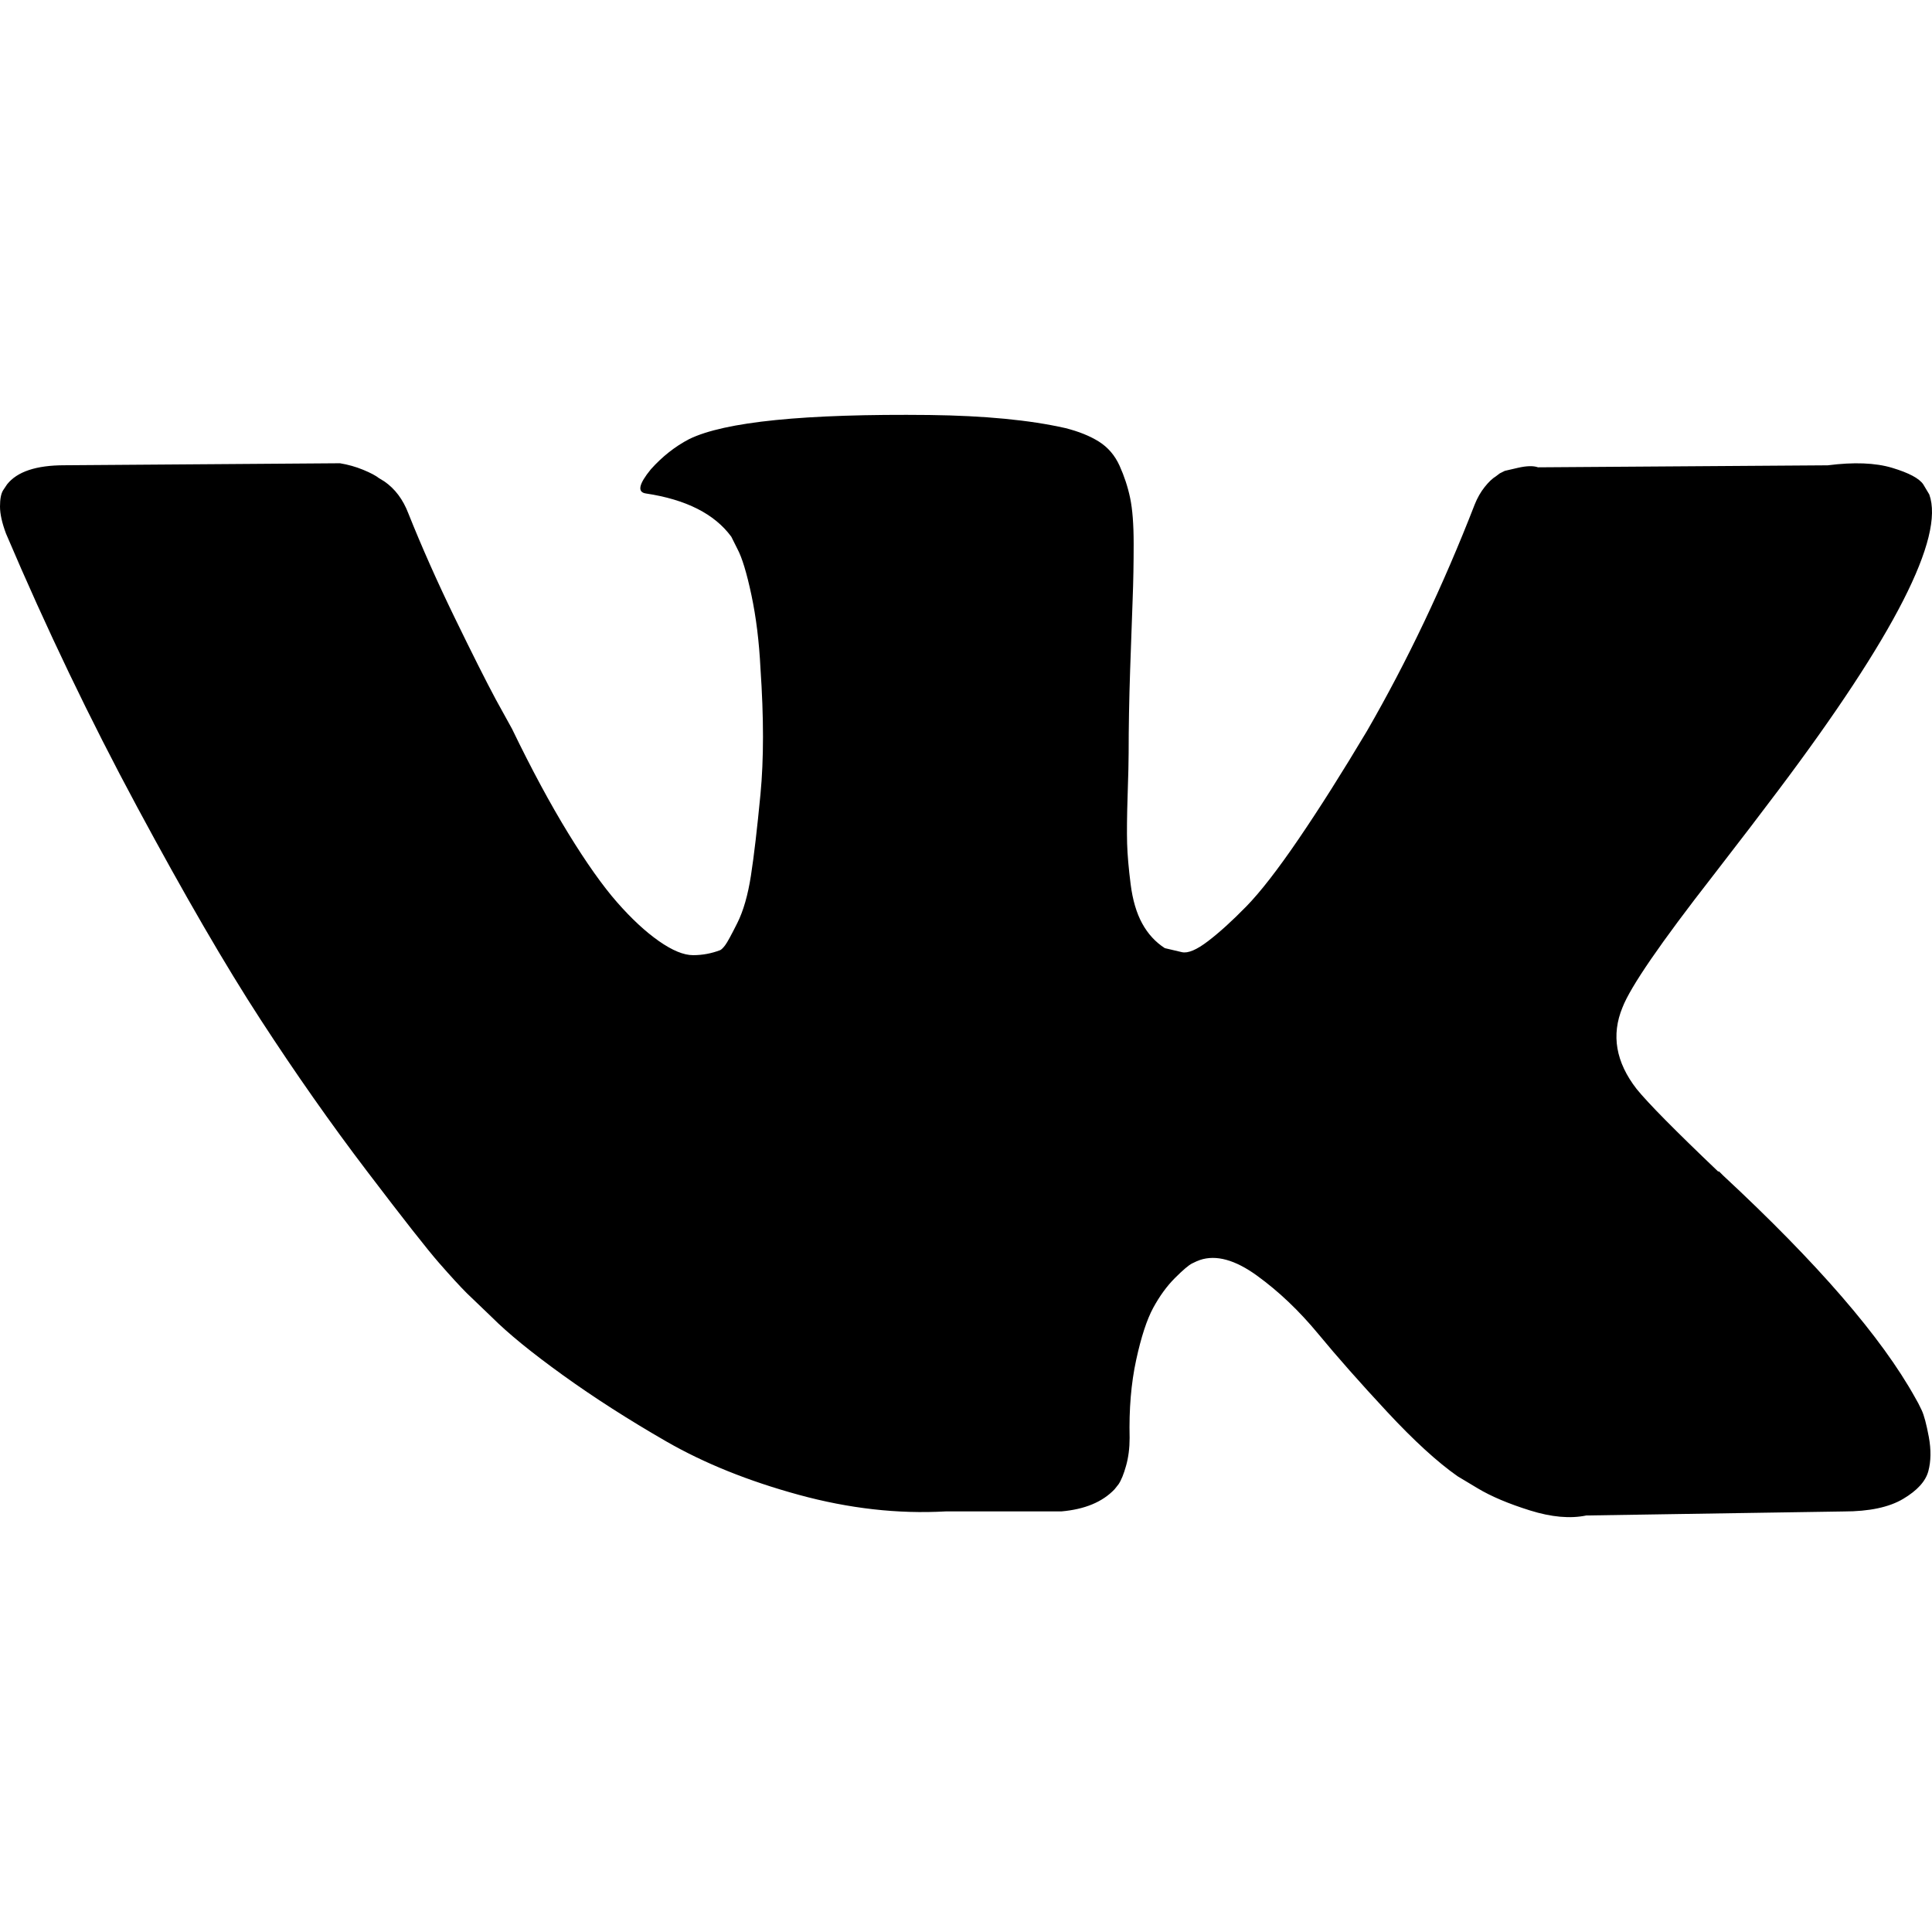
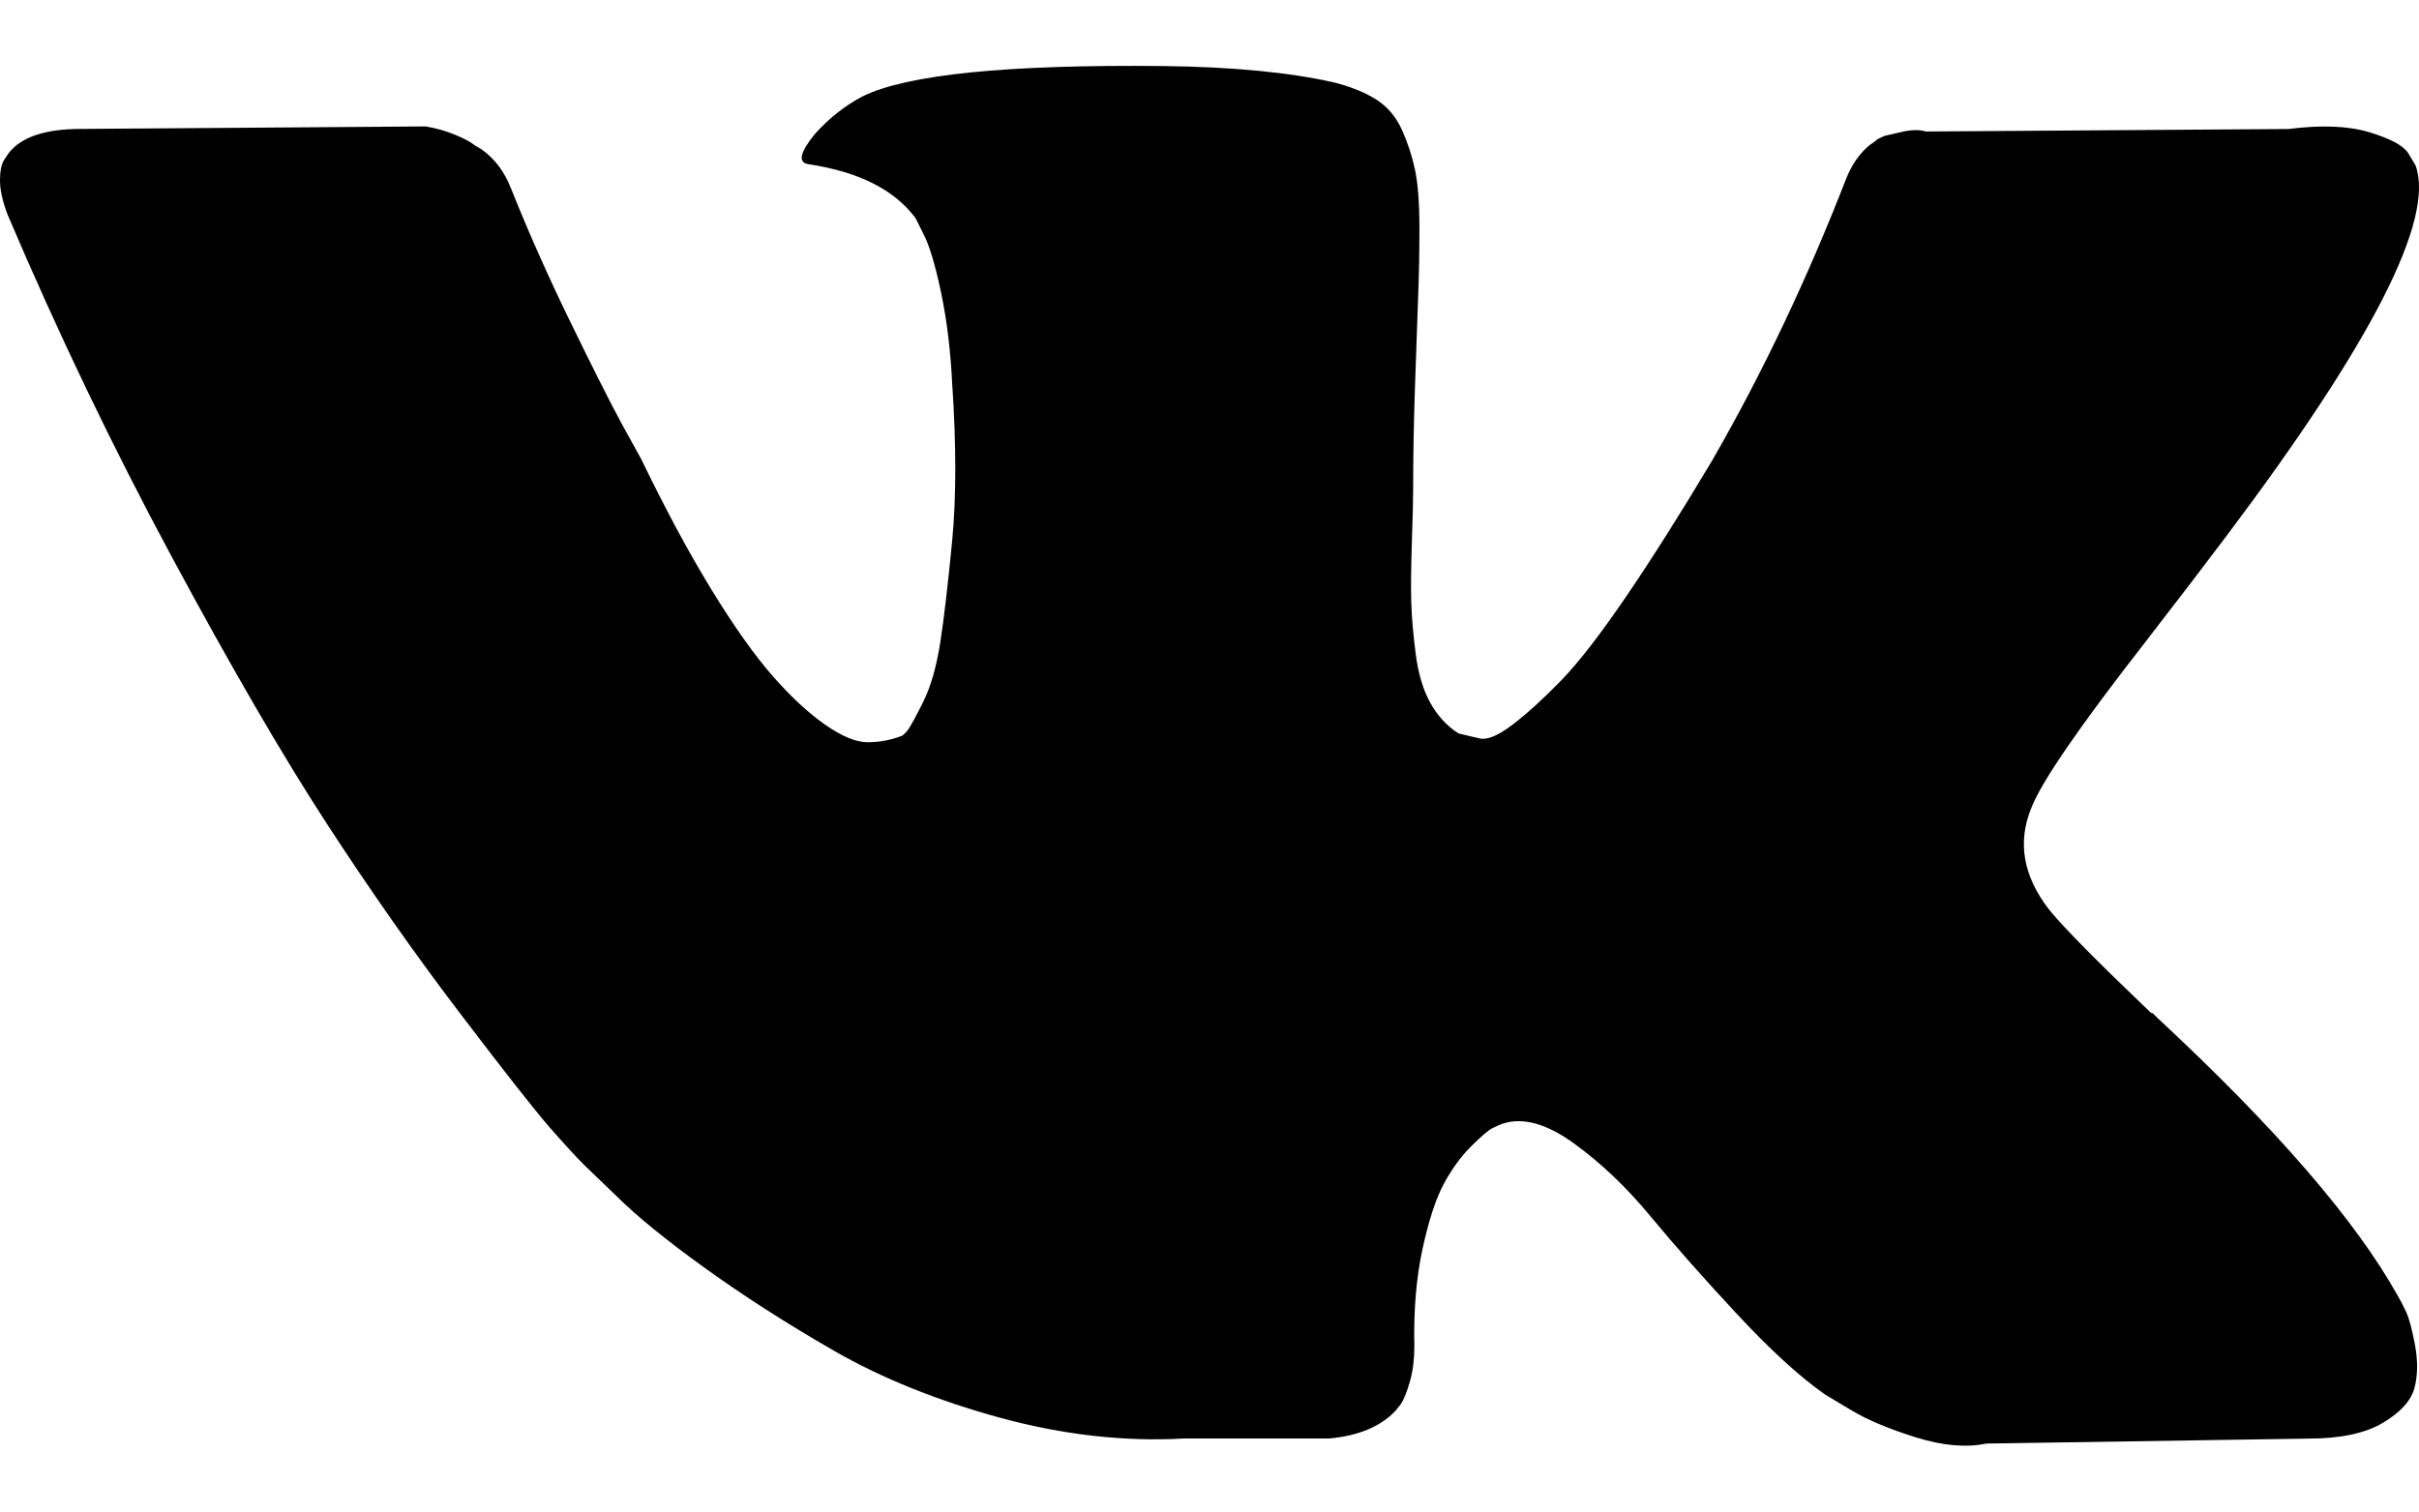
- <svg xmlns="http://www.w3.org/2000/svg" version="1.1" id="Capa_1" x="0px" y="0px" width="548.358px" height="548.358px" viewBox="0 0 548.358 548.358" style="enable-background:new 0 0 548.358 548.358;" xml:space="preserve">
-   <g>
-     <path d="M545.451,400.298c-0.664-1.431-1.283-2.618-1.858-3.569c-9.514-17.135-27.695-38.167-54.532-63.102l-0.567-0.571   l-0.284-0.28l-0.287-0.287h-0.288c-12.18-11.611-19.893-19.418-23.123-23.415c-5.91-7.614-7.234-15.321-4.004-23.13   c2.282-5.9,10.854-18.36,25.696-37.397c7.807-10.089,13.99-18.175,18.556-24.267c32.931-43.78,47.208-71.756,42.828-83.939   l-1.701-2.847c-1.143-1.714-4.093-3.282-8.846-4.712c-4.764-1.427-10.853-1.663-18.278-0.712l-82.224,0.568   c-1.332-0.472-3.234-0.428-5.712,0.144c-2.475,0.572-3.713,0.859-3.713,0.859l-1.431,0.715l-1.136,0.859   c-0.952,0.568-1.999,1.567-3.142,2.995c-1.137,1.423-2.088,3.093-2.848,4.996c-8.952,23.031-19.13,44.444-30.553,64.238   c-7.043,11.803-13.511,22.032-19.418,30.693c-5.899,8.658-10.848,15.037-14.842,19.126c-4,4.093-7.61,7.372-10.852,9.849   c-3.237,2.478-5.708,3.525-7.419,3.142c-1.715-0.383-3.33-0.763-4.859-1.143c-2.663-1.714-4.805-4.045-6.42-6.995   c-1.622-2.95-2.714-6.663-3.285-11.136c-0.568-4.476-0.904-8.326-1-11.563c-0.089-3.233-0.048-7.806,0.145-13.706   c0.198-5.903,0.287-9.897,0.287-11.991c0-7.234,0.141-15.085,0.424-23.555c0.288-8.47,0.521-15.181,0.716-20.125   c0.194-4.949,0.284-10.185,0.284-15.705s-0.336-9.849-1-12.991c-0.656-3.138-1.663-6.184-2.99-9.137   c-1.335-2.95-3.289-5.232-5.853-6.852c-2.569-1.618-5.763-2.902-9.564-3.856c-10.089-2.283-22.936-3.518-38.547-3.71   c-35.401-0.38-58.148,1.906-68.236,6.855c-3.997,2.091-7.614,4.948-10.848,8.562c-3.427,4.189-3.905,6.475-1.431,6.851   c11.422,1.711,19.508,5.804,24.267,12.275l1.715,3.429c1.334,2.474,2.666,6.854,3.999,13.134c1.331,6.28,2.19,13.227,2.568,20.837   c0.95,13.897,0.95,25.793,0,35.689c-0.953,9.9-1.853,17.607-2.712,23.127c-0.859,5.52-2.143,9.993-3.855,13.418   c-1.715,3.426-2.856,5.52-3.428,6.28c-0.571,0.76-1.047,1.239-1.425,1.427c-2.474,0.948-5.047,1.431-7.71,1.431   c-2.667,0-5.901-1.334-9.707-4c-3.805-2.666-7.754-6.328-11.847-10.992c-4.093-4.665-8.709-11.184-13.85-19.558   c-5.137-8.374-10.467-18.271-15.987-29.691l-4.567-8.282c-2.855-5.328-6.755-13.086-11.704-23.267   c-4.952-10.185-9.329-20.037-13.134-29.554c-1.521-3.997-3.806-7.04-6.851-9.134l-1.429-0.859c-0.95-0.76-2.475-1.567-4.567-2.427   c-2.095-0.859-4.281-1.475-6.567-1.854l-78.229,0.568c-7.994,0-13.418,1.811-16.274,5.428l-1.143,1.711   C0.288,140.146,0,141.668,0,143.763c0,2.094,0.571,4.664,1.714,7.707c11.42,26.84,23.839,52.725,37.257,77.659   c13.418,24.934,25.078,45.019,34.973,60.237c9.897,15.229,19.985,29.602,30.264,43.112c10.279,13.515,17.083,22.176,20.412,25.981   c3.333,3.812,5.951,6.662,7.854,8.565l7.139,6.851c4.568,4.569,11.276,10.041,20.127,16.416   c8.853,6.379,18.654,12.659,29.408,18.85c10.756,6.181,23.269,11.225,37.546,15.126c14.275,3.905,28.169,5.472,41.684,4.716h32.834   c6.659-0.575,11.704-2.669,15.133-6.283l1.136-1.431c0.764-1.136,1.479-2.901,2.139-5.276c0.668-2.379,1-5,1-7.851   c-0.195-8.183,0.428-15.558,1.852-22.124c1.423-6.564,3.045-11.513,4.859-14.846c1.813-3.33,3.859-6.14,6.136-8.418   c2.282-2.283,3.908-3.666,4.862-4.142c0.948-0.479,1.705-0.804,2.276-0.999c4.568-1.522,9.944-0.048,16.136,4.429   c6.187,4.473,11.99,9.996,17.418,16.56c5.425,6.57,11.943,13.941,19.555,22.124c7.617,8.186,14.277,14.271,19.985,18.274   l5.708,3.426c3.812,2.286,8.761,4.38,14.853,6.283c6.081,1.902,11.409,2.378,15.984,1.427l73.087-1.14   c7.229,0,12.854-1.197,16.844-3.572c3.998-2.379,6.373-5,7.139-7.851c0.764-2.854,0.805-6.092,0.145-9.712   C546.782,404.25,546.115,401.725,545.451,400.298z" />
-   </g>
-   <g>
- </g>
-   <g>
- </g>
-   <g>
- </g>
-   <g>
- </g>
-   <g>
- </g>
-   <g>
- </g>
-   <g>
- </g>
-   <g>
- </g>
-   <g>
- </g>
-   <g>
- </g>
-   <g>
- </g>
-   <g>
- </g>
-   <g>
- </g>
-   <g>
- </g>
-   <g>
- </g>
+ <svg xmlns="http://www.w3.org/2000/svg" width="32" height="20" viewBox="0 0 32 20">
+   <path d="M31.83 17.36C31.792 17.276 31.756 17.207 31.722 17.151C31.167 16.152 30.106 14.924 28.54 13.469L28.507 13.436L28.49 13.419L28.473 13.403H28.456C27.746 12.725 27.296 12.27 27.107 12.036C26.762 11.592 26.685 11.142 26.873 10.687C27.007 10.342 27.507 9.615 28.373 8.504C28.828 7.915 29.189 7.444 29.456 7.088C31.378 4.533 32.211 2.901 31.955 2.19L31.856 2.024C31.789 1.924 31.617 1.832 31.34 1.749C31.062 1.665 30.706 1.652 30.273 1.707L25.475 1.74C25.397 1.713 25.286 1.715 25.141 1.749C24.997 1.782 24.925 1.799 24.925 1.799L24.841 1.84L24.775 1.891C24.719 1.924 24.658 1.982 24.591 2.065C24.525 2.148 24.47 2.246 24.425 2.357C23.903 3.701 23.309 4.95 22.642 6.106C22.231 6.794 21.854 7.391 21.509 7.897C21.165 8.402 20.876 8.774 20.643 9.013C20.41 9.252 20.199 9.443 20.01 9.588C19.821 9.732 19.677 9.793 19.577 9.771C19.477 9.749 19.383 9.726 19.293 9.704C19.138 9.604 19.013 9.468 18.919 9.296C18.824 9.124 18.76 8.907 18.727 8.646C18.694 8.385 18.674 8.16 18.669 7.971C18.663 7.783 18.666 7.516 18.677 7.172C18.689 6.827 18.694 6.594 18.694 6.472C18.694 6.05 18.702 5.592 18.719 5.097C18.735 4.603 18.749 4.211 18.76 3.923C18.772 3.634 18.777 3.329 18.777 3.006C18.777 2.684 18.757 2.432 18.719 2.248C18.68 2.065 18.622 1.887 18.544 1.715C18.466 1.543 18.352 1.41 18.203 1.315C18.053 1.221 17.866 1.146 17.644 1.09C17.056 0.957 16.306 0.885 15.395 0.874C13.329 0.852 12.002 0.985 11.413 1.274C11.18 1.396 10.969 1.562 10.78 1.773C10.58 2.018 10.552 2.151 10.696 2.173C11.363 2.273 11.835 2.512 12.113 2.889L12.213 3.09C12.29 3.234 12.368 3.49 12.446 3.856C12.524 4.223 12.574 4.628 12.596 5.072C12.651 5.883 12.651 6.577 12.596 7.155C12.54 7.732 12.488 8.182 12.438 8.504C12.387 8.826 12.312 9.087 12.213 9.287C12.113 9.487 12.046 9.609 12.013 9.654C11.979 9.698 11.951 9.726 11.929 9.737C11.785 9.792 11.635 9.821 11.479 9.821C11.324 9.821 11.135 9.743 10.913 9.587C10.691 9.432 10.461 9.218 10.222 8.946C9.983 8.673 9.713 8.293 9.413 7.804C9.114 7.316 8.803 6.738 8.481 6.072L8.214 5.588C8.047 5.277 7.82 4.825 7.531 4.231C7.242 3.636 6.987 3.061 6.765 2.506C6.676 2.273 6.542 2.095 6.365 1.973L6.281 1.923C6.226 1.878 6.137 1.831 6.015 1.781C5.893 1.731 5.765 1.695 5.632 1.673L1.067 1.706C0.6 1.706 0.283 1.812 0.117 2.023L0.05 2.123C0.017 2.178 0 2.267 0 2.389C0 2.512 0.033 2.662 0.1 2.839C0.766 4.405 1.491 5.916 2.274 7.371C3.057 8.826 3.738 9.998 4.315 10.886C4.893 11.775 5.481 12.614 6.081 13.402C6.681 14.191 7.078 14.696 7.272 14.918C7.467 15.141 7.62 15.307 7.731 15.418L8.147 15.818C8.414 16.084 8.805 16.404 9.322 16.776C9.838 17.148 10.41 17.515 11.038 17.876C11.666 18.236 12.396 18.531 13.229 18.759C14.062 18.986 14.873 19.078 15.662 19.034H17.578C17.966 19 18.261 18.878 18.461 18.667L18.527 18.584C18.572 18.517 18.613 18.414 18.652 18.276C18.691 18.137 18.71 17.984 18.71 17.817C18.699 17.34 18.735 16.91 18.818 16.526C18.901 16.143 18.996 15.855 19.102 15.66C19.207 15.466 19.327 15.302 19.46 15.169C19.593 15.036 19.688 14.955 19.744 14.927C19.799 14.899 19.843 14.88 19.876 14.869C20.143 14.78 20.457 14.866 20.818 15.127C21.179 15.388 21.518 15.711 21.834 16.094C22.151 16.477 22.531 16.907 22.976 17.385C23.42 17.863 23.809 18.218 24.142 18.451L24.475 18.651C24.697 18.785 24.986 18.907 25.342 19.018C25.697 19.129 26.008 19.157 26.274 19.101L30.54 19.035C30.961 19.035 31.29 18.965 31.523 18.826C31.756 18.687 31.894 18.534 31.939 18.368C31.984 18.201 31.986 18.012 31.948 17.801C31.908 17.59 31.869 17.443 31.83 17.36Z" />
</svg>
